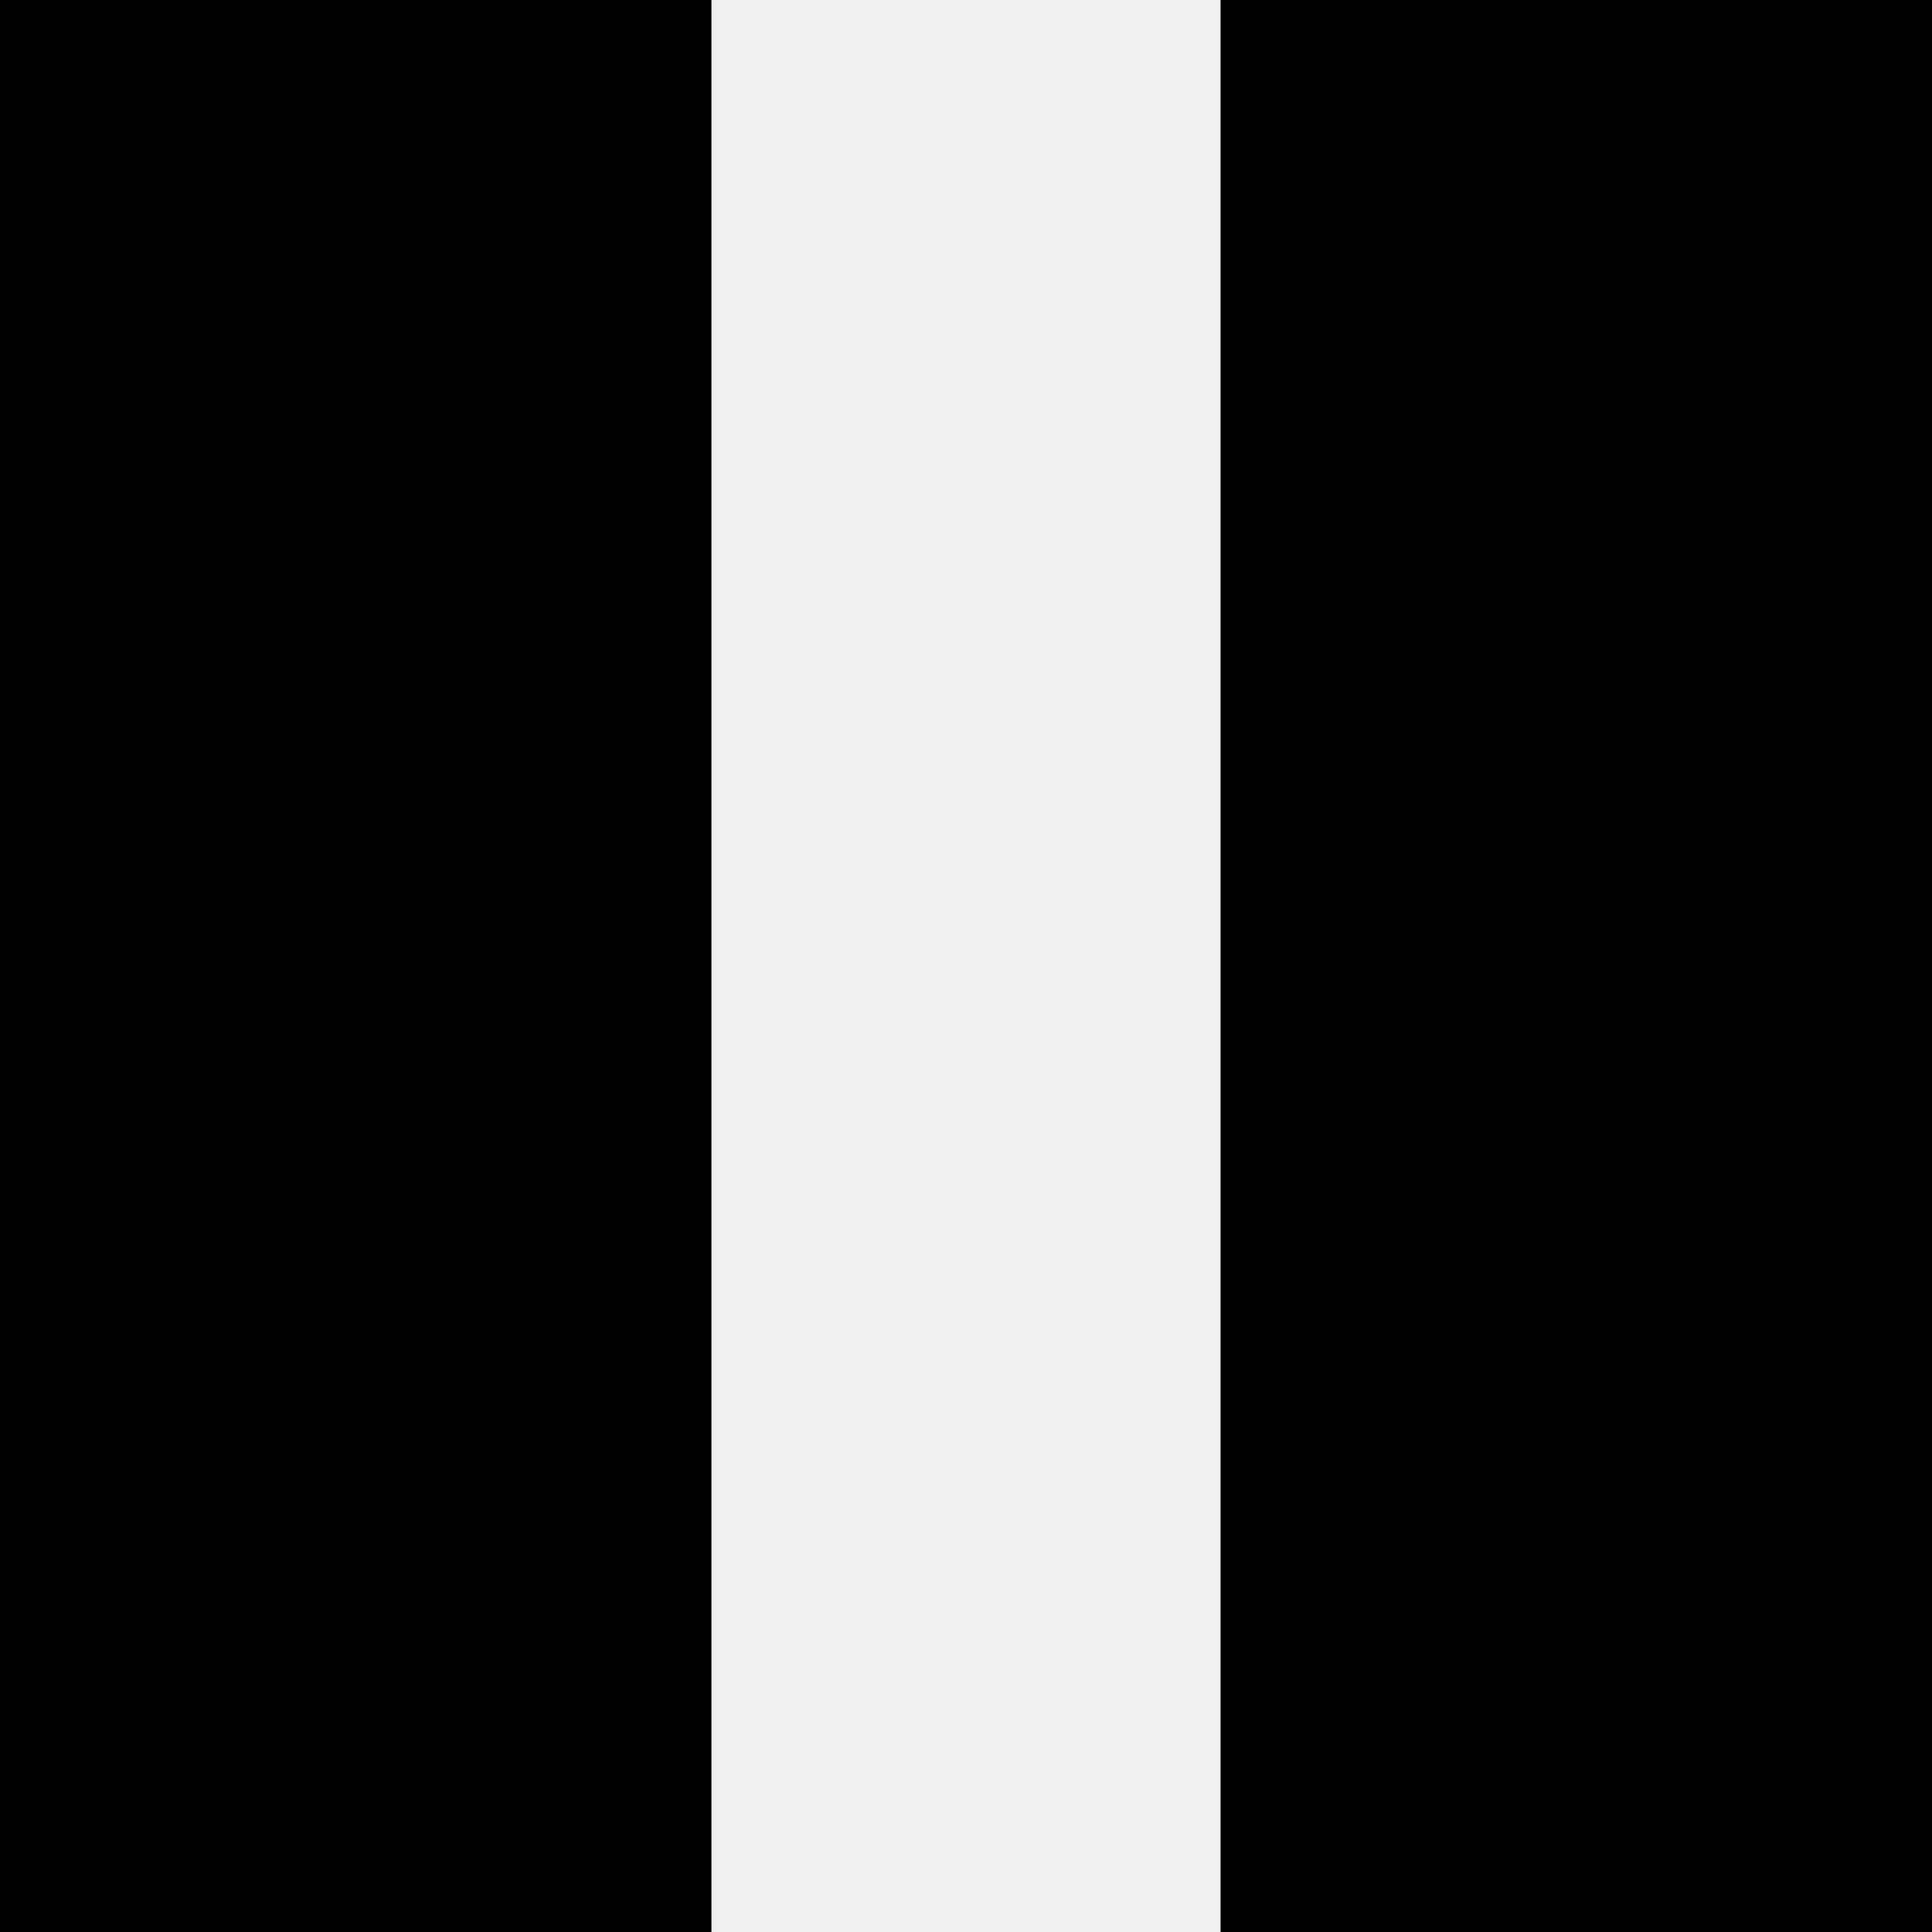
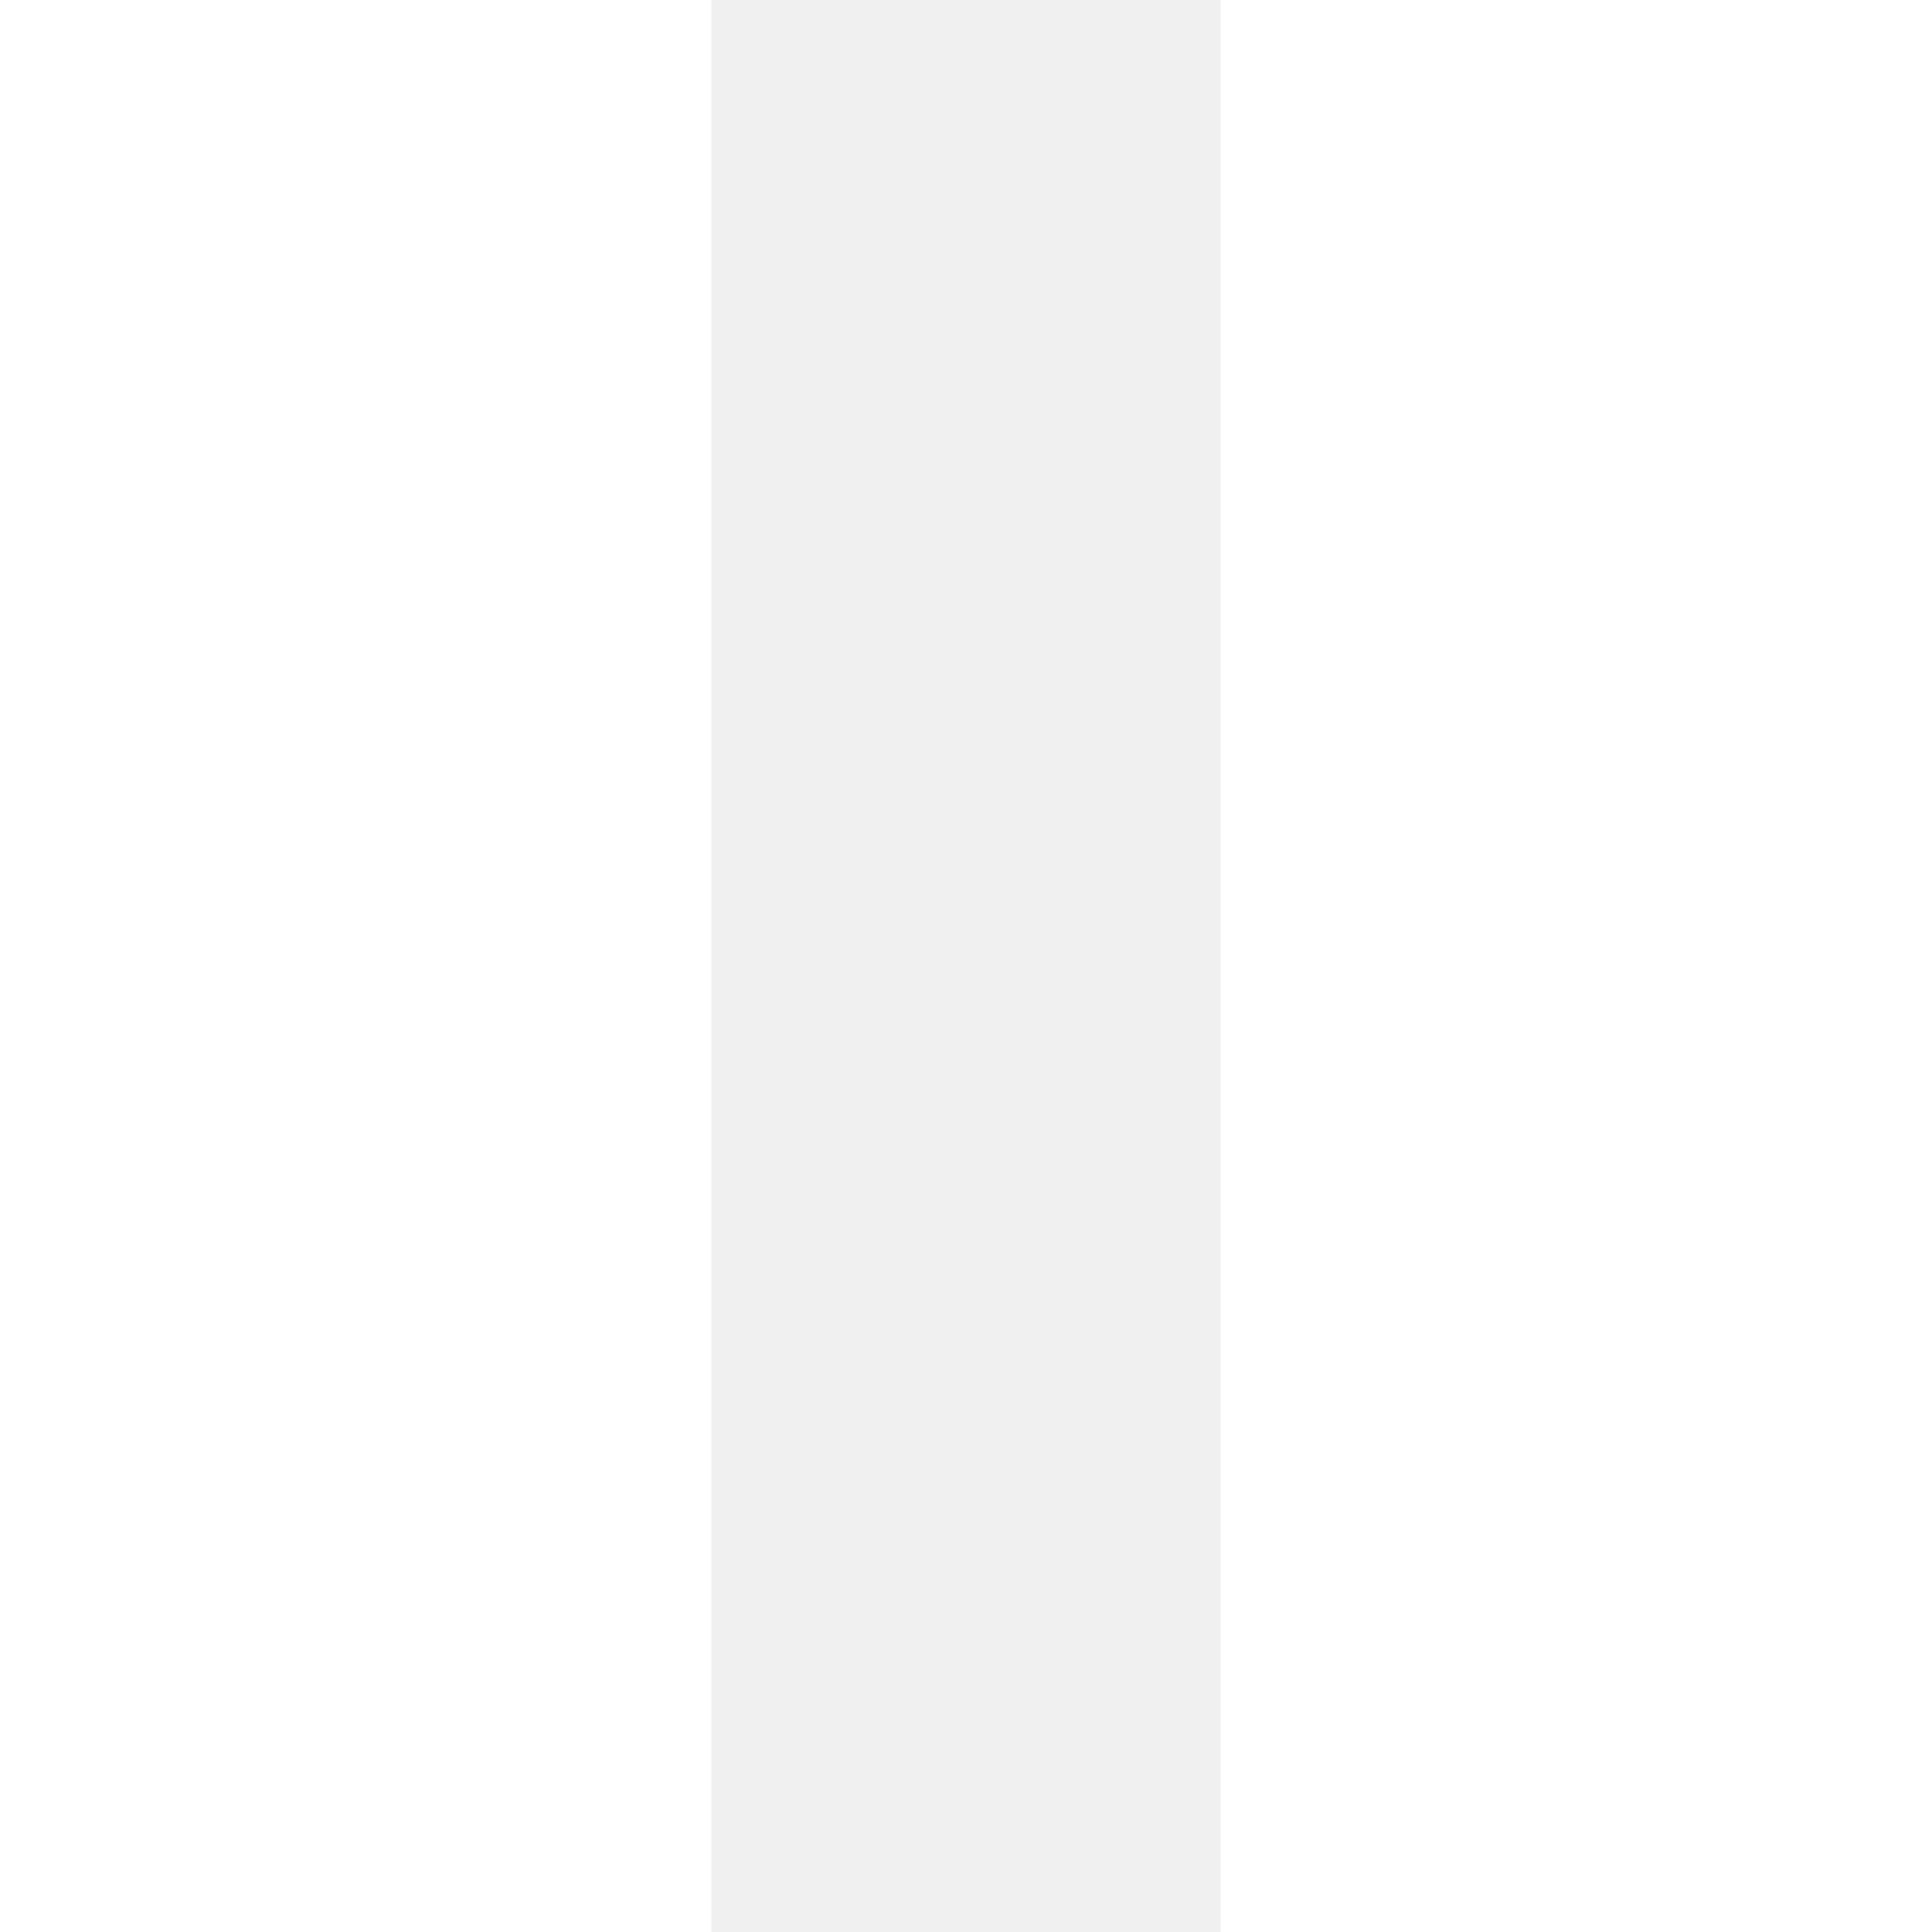
- <svg xmlns="http://www.w3.org/2000/svg" xmlns:xlink="http://www.w3.org/1999/xlink" version="1.1" preserveAspectRatio="xMidYMid meet" viewBox="0 0 640 640" width="70" height="70">
+ <svg xmlns="http://www.w3.org/2000/svg" xmlns:xlink="http://www.w3.org/1999/xlink" version="1.1" preserveAspectRatio="xMidYMid meet" viewBox="0 0 640 640" width="40" height="40">
  <defs>
-     <path d="M0 0L235.67 0L235.67 640L0 640L0 0Z" id="d6iacnTxZ2" />
-     <path d="M404.33 0L640 0L640 640L404.33 640L404.33 0Z" id="a5QYbW18rq" />
+     <path d="M0 0L235.67 0L235.67 640L0 640L0 0Z" id="fxVMb5cfa" />
+     <path d="M404.33 0L640 0L640 640L404.33 640L404.33 0Z" id="a1AuUgOHDS" />
  </defs>
  <g>
    <g>
      <g>
-         <use xlink:href="#d6iacnTxZ2" opacity="1" fill="#000000" fill-opacity="1" />
+         <use xlink:href="#fxVMb5cfa" opacity="1" fill="#ffffff" fill-opacity="1" />
      </g>
      <g>
-         <use xlink:href="#a5QYbW18rq" opacity="1" fill="#000000" fill-opacity="1" />
+         <use xlink:href="#a1AuUgOHDS" opacity="1" fill="#ffffff" fill-opacity="1" />
      </g>
    </g>
  </g>
</svg>
